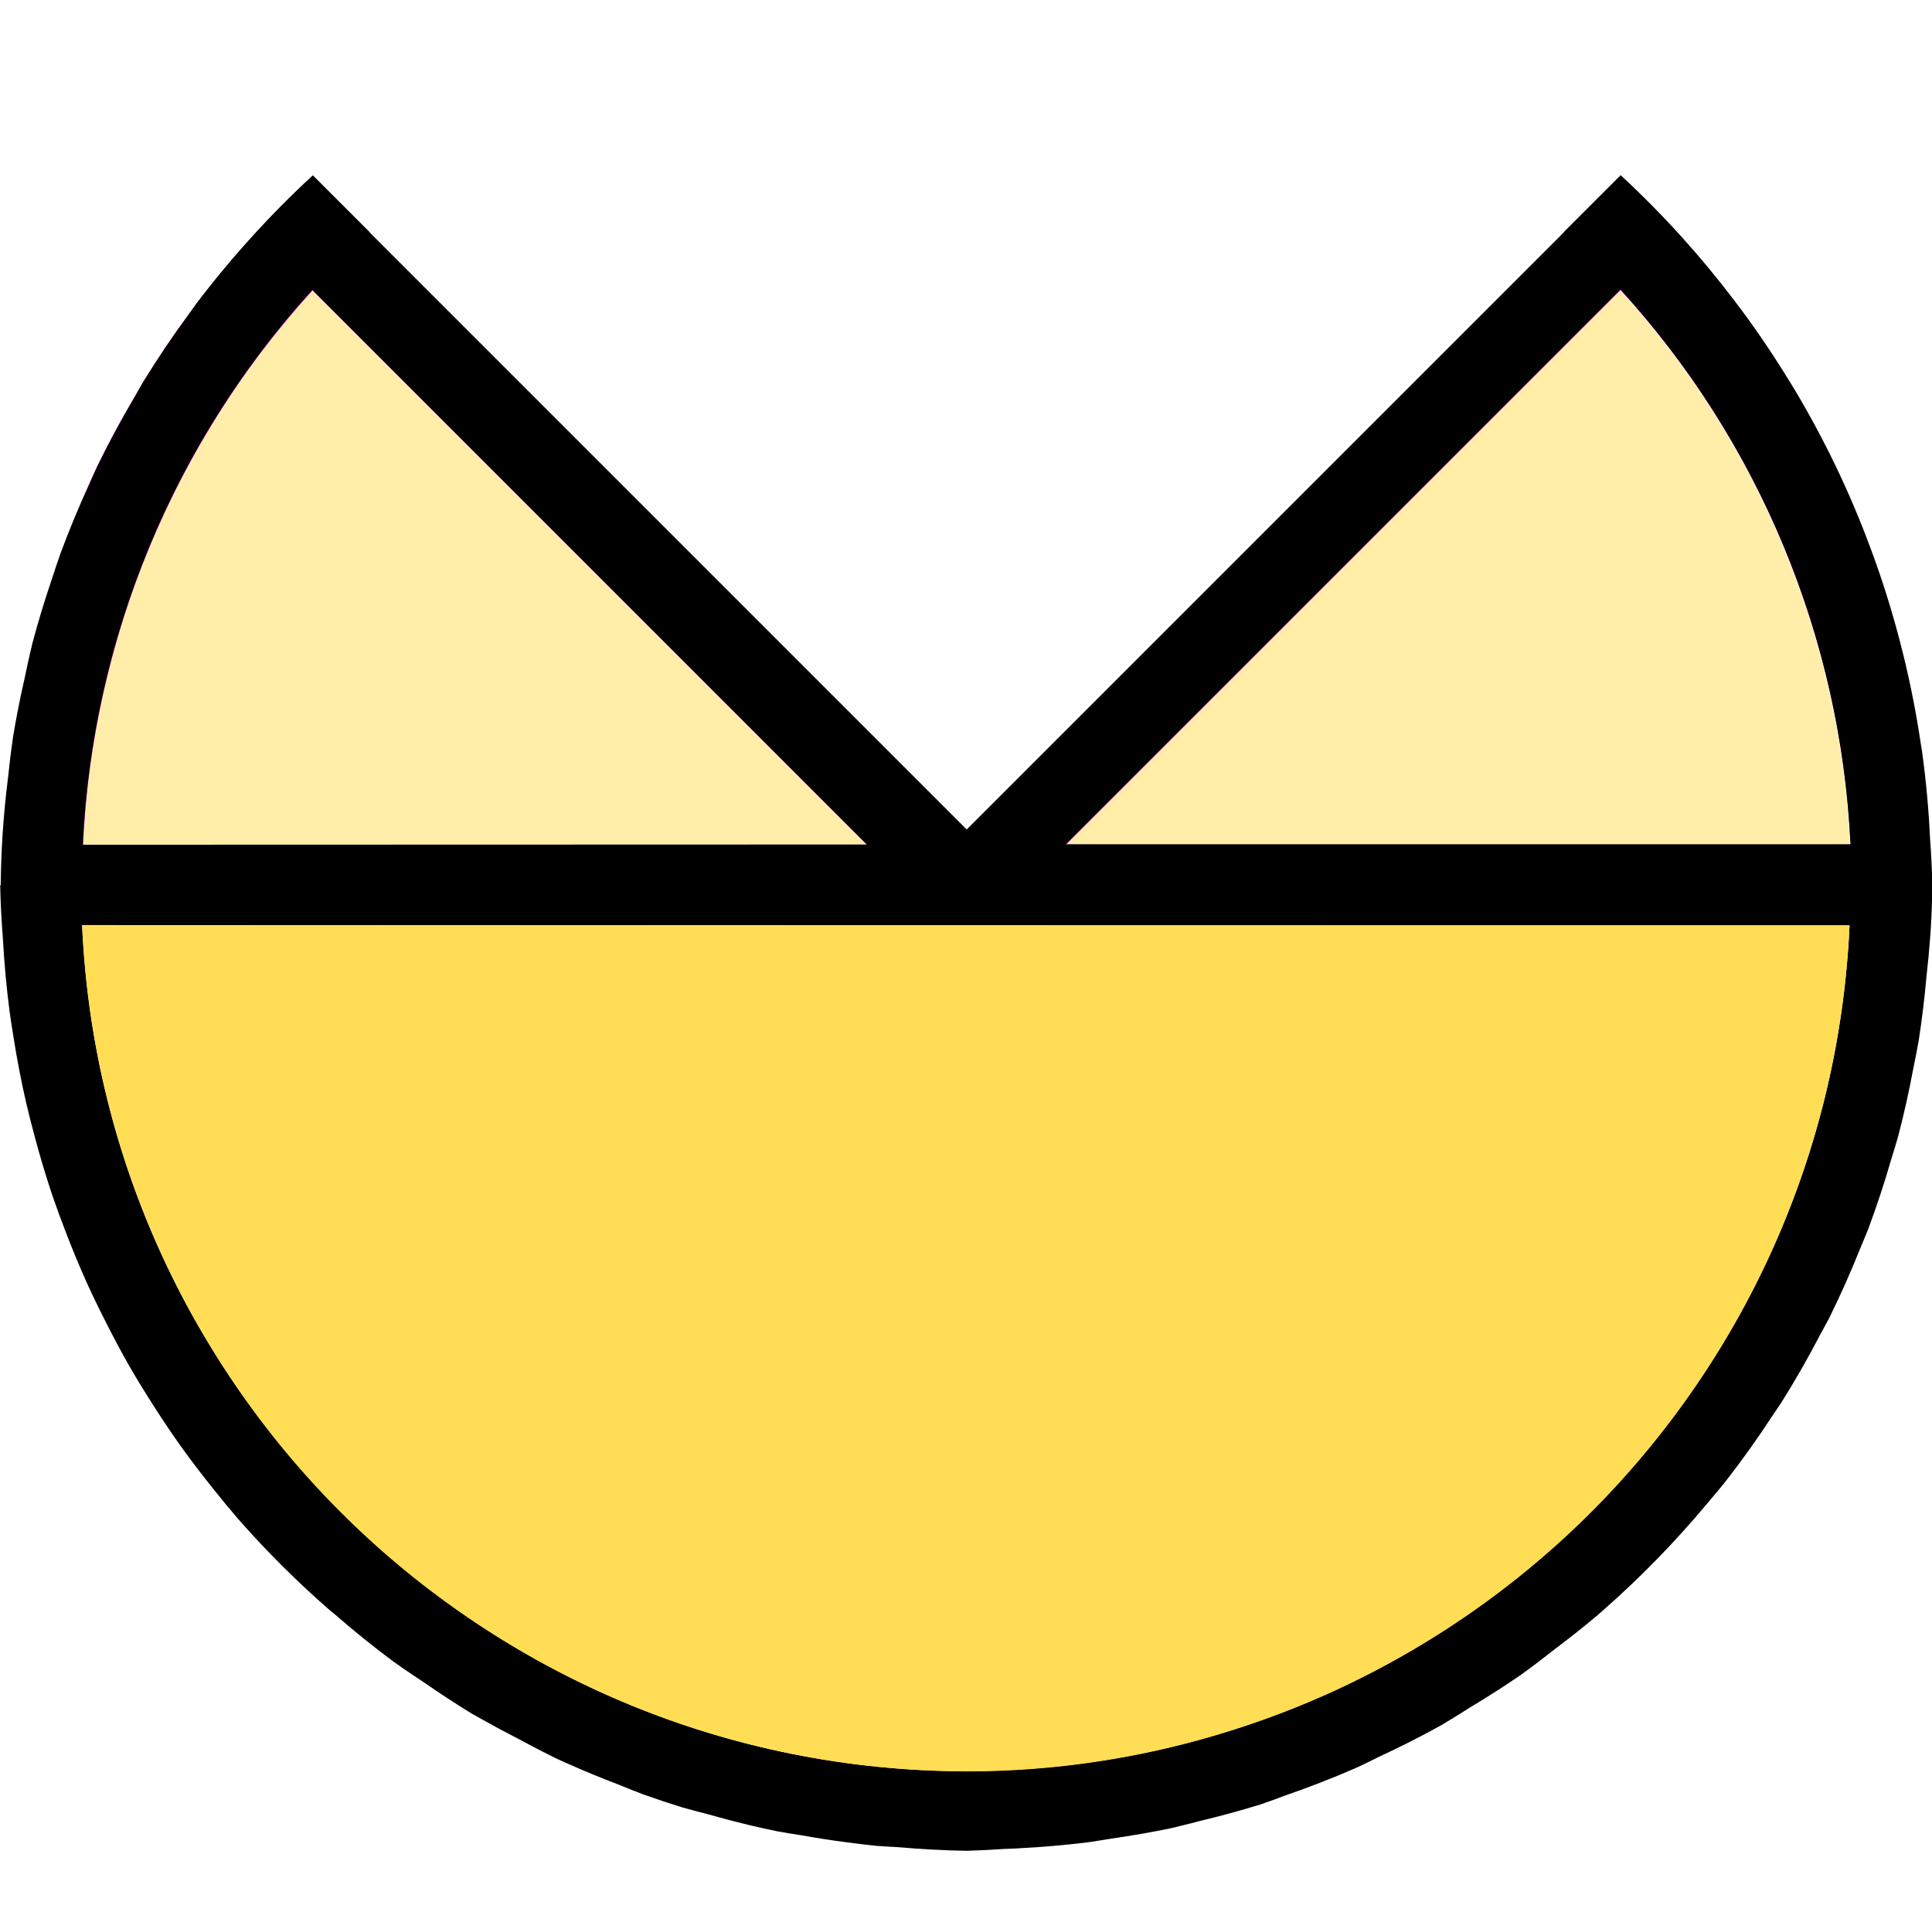
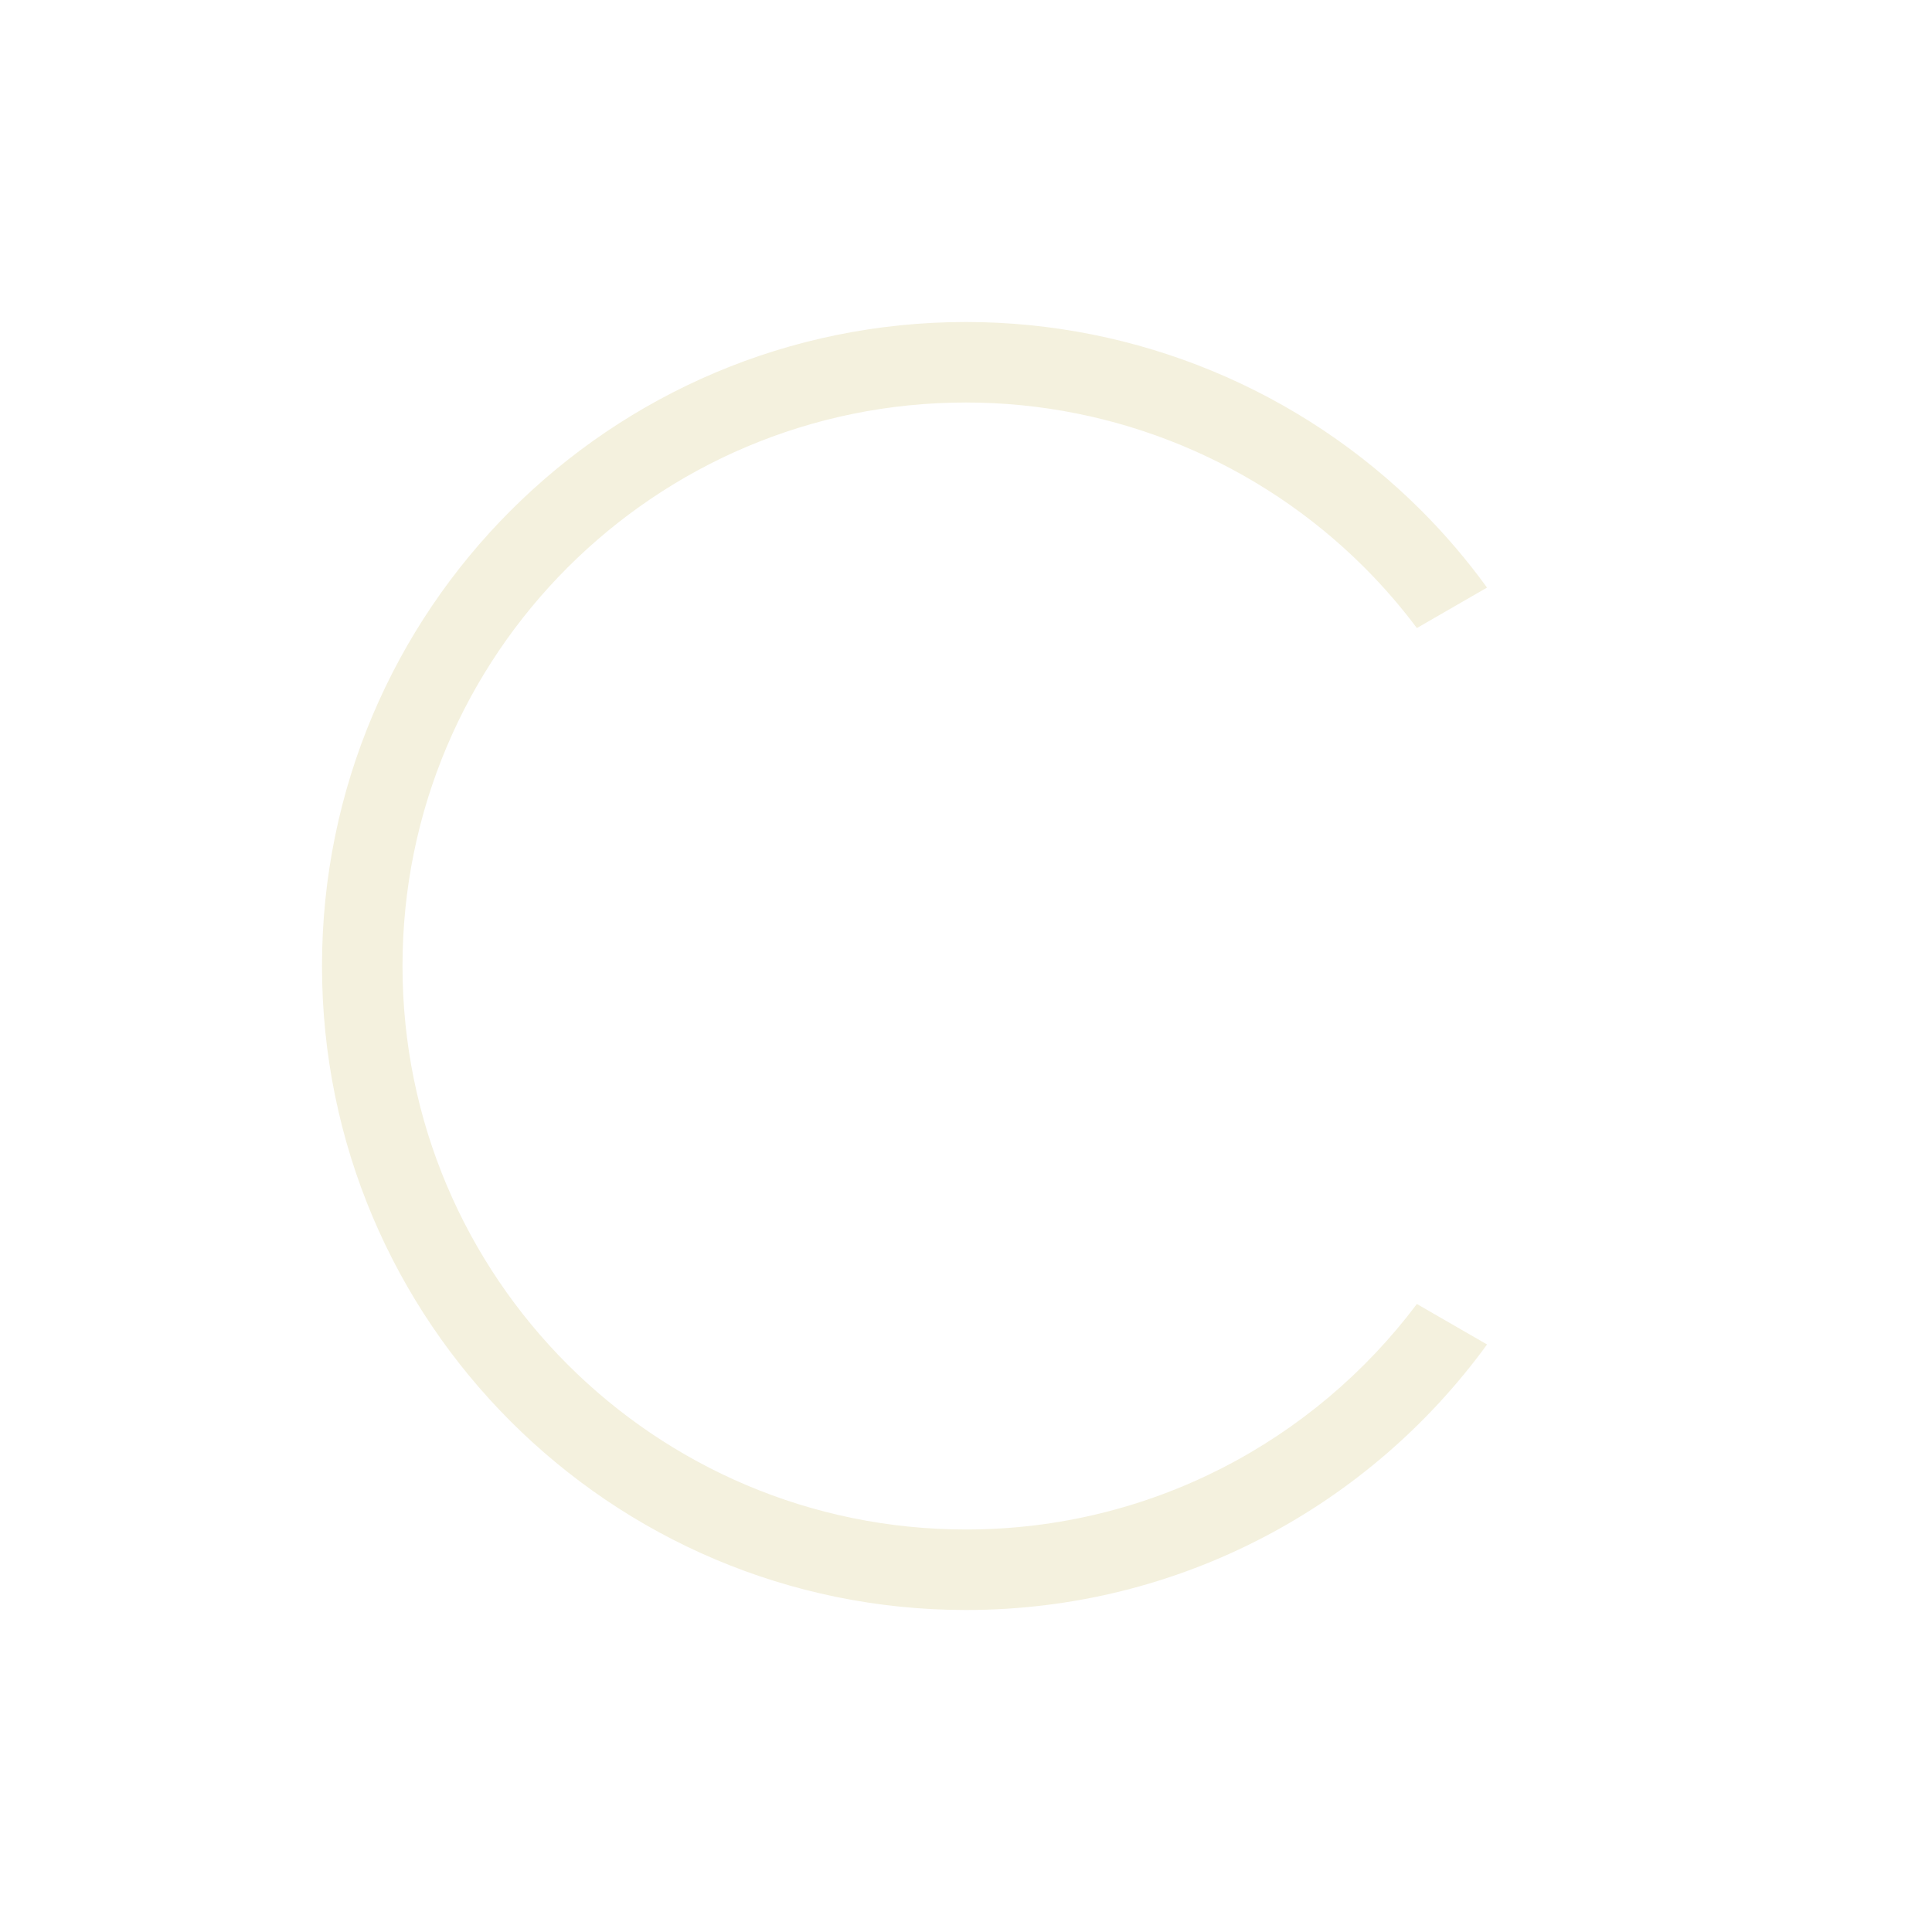
- <svg xmlns="http://www.w3.org/2000/svg" width="32.003" height="31.666" viewBox="0 0 8.467 8.378" version="1.1" id="svg8">
-   <defs id="defs2" />
-   <g id="layer1" transform="translate(-100.7663,-144.4431)">
-     <path style="fill:#ffeeaa;stroke-width:0.037" d="m 104.565,148.145 -2.009,-2.009 h -8e-5 l -0.421,-0.421 a 3.881,3.881 0 0 0 -0.227,0.273 3.881,3.881 0 0 0 -0.218,0.321 3.881,3.881 0 0 0 -0.185,0.341 3.881,3.881 0 0 0 -0.15,0.358 3.881,3.881 0 0 0 -0.113,0.371 3.881,3.881 0 0 0 -0.076,0.38 3.881,3.881 0 0 0 -0.037,0.386 z" id="path4019" />
-     <path style="fill:#ffeeaa;stroke-width:0.037" d="m 108.874,148.145 a 3.881,3.881 0 0 0 -0.033,-0.355 3.881,3.881 0 0 0 -0.073,-0.381 3.881,3.881 0 0 0 -0.111,-0.372 3.881,3.881 0 0 0 -0.147,-0.359 3.881,3.881 0 0 0 -0.182,-0.342 3.881,3.881 0 0 0 -0.215,-0.322 3.881,3.881 0 0 0 -0.247,-0.299 l -0.422,0.422 -2.009,2.009 z" id="path4017" />
-     <path style="fill:#ff00ff;stroke-width:0.037" d="m 108.874,146.639 a 4.233,4.233 0 0 0 -0.045,-0.109 4.233,4.233 0 0 0 -0.018,-0.038 4.233,4.233 0 0 0 -0.179,-0.334 4.233,4.233 0 0 0 -0.024,-0.039 4.233,4.233 0 0 0 -0.209,-0.311 4.233,4.233 0 0 0 -0.031,-0.041 4.233,4.233 0 0 0 -0.234,-0.283 4.233,4.233 0 0 0 -0.267,-0.27 l -0.249,0.249 -7.3e-4,7.2e-4 a 3.881,3.881 0 0 1 7.3e-4,5.9e-4 l -0.422,0.422 -2.195,2.195 -2.195,-2.195 -0.422,-0.422 a 3.881,3.881 0 0 1 6.6e-4,-5.8e-4 l -2.9e-4,-2.9e-4 -0.249,-0.249 a 4.233,4.233 0 0 0 -0.264,0.266 4.233,4.233 0 0 0 -0.247,0.297 4.233,4.233 0 0 0 -0.03,0.042 4.233,4.233 0 0 0 -0.204,0.303 4.233,4.233 0 0 0 -0.037,0.065 4.233,4.233 0 0 0 -0.162,0.301 4.233,4.233 0 0 0 -0.041,0.091 4.233,4.233 0 0 0 -0.083,0.2 v 1.366 h 0.063 a 3.881,3.881 0 0 1 0.037,-0.386 3.881,3.881 0 0 1 0.076,-0.38 3.881,3.881 0 0 1 0.113,-0.371 3.881,3.881 0 0 1 0.15,-0.358 3.881,3.881 0 0 1 0.185,-0.341 3.881,3.881 0 0 1 0.218,-0.321 3.881,3.881 0 0 1 0.227,-0.273 l 0.421,0.421 h 7e-5 l 2.009,2.009 h 0.871 l 2.009,-2.009 0.422,-0.422 a 3.881,3.881 0 0 1 0.247,0.299 3.881,3.881 0 0 1 0.215,0.322 3.881,3.881 0 0 1 0.182,0.342 3.881,3.881 0 0 1 0.147,0.359 3.881,3.881 0 0 1 0.111,0.372 3.881,3.881 0 0 1 0.073,0.381 3.881,3.881 0 0 1 0.033,0.355 z" id="path4015" />
-     <path style="stroke-width:0.036" d="m 100.767,148.324 a 4.233,4.233 0 0 0 0.012,0.234 4.233,4.233 0 0 0 0.029,0.316 4.233,4.233 0 0 0 0.018,0.118 4.233,4.233 0 0 0 0.056,0.289 4.233,4.233 0 0 0 0.035,0.138 4.233,4.233 0 0 0 0.077,0.258 4.233,4.233 0 0 0 0.058,0.159 4.233,4.233 0 0 0 0.093,0.225 4.233,4.233 0 0 0 0.084,0.174 4.233,4.233 0 0 0 0.103,0.193 4.233,4.233 0 0 0 0.114,0.186 4.233,4.233 0 0 0 0.109,0.162 4.233,4.233 0 0 0 0.146,0.192 4.233,4.233 0 0 0 0.11,0.133 4.233,4.233 0 0 0 0.402,0.4 4.233,4.233 0 0 0 0.021,0.017 4.233,4.233 0 0 0 0.254,0.205 4.233,4.233 0 0 0 0.044,0.031 4.233,4.233 0 0 0 0.091,0.061 4.233,4.233 0 0 0 0.211,0.138 4.233,4.233 0 0 0 0.043,0.024 4.233,4.233 0 0 0 0.162,0.087 4.233,4.233 0 0 0 0.162,0.084 4.233,4.233 0 0 0 0.042,0.019 4.233,4.233 0 0 0 0.237,0.098 4.233,4.233 0 0 0 0.103,0.041 4.233,4.233 0 0 0 0.174,0.058 4.233,4.233 0 0 0 0.109,0.029 4.233,4.233 0 0 0 0.178,0.047 4.233,4.233 0 0 0 0.131,0.029 4.233,4.233 0 0 0 0.103,0.017 4.233,4.233 0 0 0 0.201,0.031 4.233,4.233 0 0 0 0.124,0.015 4.233,4.233 0 0 0 0.098,0.006 4.233,4.233 0 0 0 0.302,0.016 4.233,4.233 0 0 0 0.162,-0.008 4.233,4.233 0 0 0 0.008,-2.8e-4 4.233,4.233 0 0 0 0.047,-0.002 4.233,4.233 0 0 0 0.011,-7.1e-4 4.233,4.233 0 0 0 0.301,-0.026 4.233,4.233 0 0 0 0.021,-0.003 4.233,4.233 0 0 0 0.057,-0.009 4.233,4.233 0 0 0 0.024,-0.004 4.233,4.233 0 0 0 0.269,-0.047 4.233,4.233 0 0 0 0.032,-0.008 4.233,4.233 0 0 0 0.053,-0.013 4.233,4.233 0 0 0 0.038,-0.01 4.233,4.233 0 0 0 0.264,-0.072 4.233,4.233 0 0 0 0.006,-0.002 4.233,4.233 0 0 0 0.014,-0.005 4.233,4.233 0 0 0 0.045,-0.016 4.233,4.233 0 0 0 0.037,-0.014 4.233,4.233 0 0 0 0.319,-0.124 4.233,4.233 0 0 0 0.101,-0.049 4.233,4.233 0 0 0 0.27,-0.137 4.233,4.233 0 0 0 0.128,-0.079 4.233,4.233 0 0 0 0.223,-0.143 4.233,4.233 0 0 0 0.149,-0.113 4.233,4.233 0 0 0 0.179,-0.142 4.233,4.233 0 0 0 0.031,-0.027 4.233,4.233 0 0 0 0.452,-0.463 4.233,4.233 0 0 0 0.048,-0.057 4.233,4.233 0 0 0 0.033,-0.04 4.233,4.233 0 0 0 0.212,-0.297 4.233,4.233 0 0 0 0.034,-0.05 4.233,4.233 0 0 0 0.174,-0.304 4.233,4.233 0 0 0 0.037,-0.068 4.233,4.233 0 0 0 0.136,-0.305 4.233,4.233 0 0 0 0.036,-0.087 4.233,4.233 0 0 0 0.1,-0.303 4.233,4.233 0 0 0 0.031,-0.103 4.233,4.233 0 0 0 0.066,-0.295 4.233,4.233 0 0 0 0.024,-0.124 4.233,4.233 0 0 0 0.034,-0.28 4.233,4.233 0 0 0 0.017,-0.181 4.233,4.233 0 0 0 0.002,-0.029 4.233,4.233 0 0 0 0.007,-0.194 4.233,4.233 0 0 0 -0.01,-0.199 4.233,4.233 0 0 0 -0.035,-0.383 4.233,4.233 0 0 0 -0.006,-0.037 4.233,4.233 0 0 0 -0.074,-0.379 4.233,4.233 0 0 0 -0.009,-0.036 4.233,4.233 0 0 0 -0.111,-0.369 4.233,4.233 0 0 0 -0.013,-0.036 4.233,4.233 0 0 0 -0.146,-0.354 4.233,4.233 0 0 0 -0.018,-0.038 4.233,4.233 0 0 0 -0.179,-0.334 4.233,4.233 0 0 0 -0.024,-0.039 4.233,4.233 0 0 0 -0.209,-0.311 4.233,4.233 0 0 0 -0.031,-0.041 4.233,4.233 0 0 0 -0.234,-0.283 4.233,4.233 0 0 0 -0.267,-0.27 l -0.249,0.249 -7.1e-4,7.1e-4 a 3.881,3.881 0 0 1 7.1e-4,5.6e-4 l -0.422,0.422 -2.195,2.195 -2.195,-2.195 -0.422,-0.422 a 3.881,3.881 0 0 1 6.5e-4,-5.6e-4 l -3e-4,-2.8e-4 -0.249,-0.249 a 4.233,4.233 0 0 0 -0.264,0.266 4.233,4.233 0 0 0 -0.247,0.297 4.233,4.233 0 0 0 -0.03,0.042 4.233,4.233 0 0 0 -0.204,0.303 4.233,4.233 0 0 0 -0.037,0.065 4.233,4.233 0 0 0 -0.162,0.301 4.233,4.233 0 0 0 -0.041,0.091 4.233,4.233 0 0 0 -0.121,0.292 4.233,4.233 0 0 0 -0.04,0.119 4.233,4.233 0 0 0 -0.084,0.278 4.233,4.233 0 0 0 -0.033,0.149 4.233,4.233 0 0 0 -0.051,0.258 4.233,4.233 0 0 0 -0.022,0.179 4.233,4.233 0 0 0 -0.024,0.251 4.233,4.233 0 0 0 -0.008,0.219 z m 0.359,0.174 h 3.458 0.833 3.455 a 3.881,3.881 0 0 1 -3.872,3.707 3.881,3.881 0 0 1 -3.874,-3.707 z m 0.003,-0.353 a 3.881,3.881 0 0 1 1.006,-2.431 l 0.421,0.421 h 7e-5 l 2.009,2.009 z m 1.35,-2.76 a 3.881,3.881 0 0 1 0.045,-0.037 3.881,3.881 0 0 0 -0.045,0.037 z m 0.314,-0.243 a 3.881,3.881 0 0 1 0.051,-0.034 3.881,3.881 0 0 0 -0.051,0.034 z m 0.322,-0.202 a 3.881,3.881 0 0 1 0.071,-0.038 3.881,3.881 0 0 0 -0.071,0.038 z m 0.339,-0.169 a 3.881,3.881 0 0 1 0.097,-0.04 3.881,3.881 0 0 0 -0.097,0.04 z m 0.354,-0.135 a 3.881,3.881 0 0 1 0.122,-0.037 3.881,3.881 0 0 0 -0.122,0.037 z m 0.366,-0.1 a 3.881,3.881 0 0 1 0.146,-0.029 3.881,3.881 0 0 0 -0.146,0.029 z m 0.373,-0.063 a 3.881,3.881 0 0 1 0.172,-0.016 3.881,3.881 0 0 0 -0.172,0.016 z m 0.455,-0.031 a 3.881,3.881 0 0 1 0.272,0.014 3.881,3.881 0 0 0 -0.272,-0.014 z m 0.435,3.701 2.009,-2.009 0.422,-0.422 a 3.881,3.881 0 0 1 1.008,2.431 z m 0.03,-3.67 a 3.881,3.881 0 0 1 0.191,0.029 3.881,3.881 0 0 0 -0.191,-0.029 z m 0.381,0.066 a 3.881,3.881 0 0 1 0.188,0.048 3.881,3.881 0 0 0 -0.188,-0.048 z m 0.374,0.104 a 3.881,3.881 0 0 1 0.181,0.067 3.881,3.881 0 0 0 -0.181,-0.067 z m 0.362,0.141 a 3.881,3.881 0 0 1 0.173,0.084 3.881,3.881 0 0 0 -0.173,-0.084 z m 0.344,0.176 a 3.881,3.881 0 0 1 0.165,0.102 3.881,3.881 0 0 0 -0.165,-0.102 z m 0.327,0.211 a 3.881,3.881 0 0 1 0.152,0.116 3.881,3.881 0 0 0 -0.152,-0.116 z" id="path3684-3" />
-     <path style="fill:#ffdd55;stroke-width:0.037" d="m 101.126,148.497 a 3.881,3.881 0 0 0 0.006,0.099 3.881,3.881 0 0 0 0.046,0.385 3.881,3.881 0 0 0 0.085,0.379 3.881,3.881 0 0 0 0.122,0.368 3.881,3.881 0 0 0 0.158,0.354 3.881,3.881 0 0 0 0.193,0.337 3.881,3.881 0 0 0 0.225,0.316 3.881,3.881 0 0 0 0.256,0.292 3.881,3.881 0 0 0 0.284,0.265 3.881,3.881 0 0 0 0.309,0.235 3.881,3.881 0 0 0 0.331,0.203 3.881,3.881 0 0 0 0.349,0.169 3.881,3.881 0 0 0 0.364,0.133 3.881,3.881 0 0 0 0.376,0.096 3.881,3.881 0 0 0 0.383,0.058 3.881,3.881 0 0 0 0.387,0.02 3.881,3.881 0 0 0 0.096,-10e-4 3.881,3.881 0 0 0 0.387,-0.029 3.881,3.881 0 0 0 0.382,-0.068 3.881,3.881 0 0 0 0.373,-0.106 3.881,3.881 0 0 0 0.361,-0.142 3.881,3.881 0 0 0 0.345,-0.178 3.881,3.881 0 0 0 0.325,-0.211 3.881,3.881 0 0 0 0.303,-0.243 3.881,3.881 0 0 0 0.277,-0.272 3.881,3.881 0 0 0 0.248,-0.298 3.881,3.881 0 0 0 0.217,-0.321 3.881,3.881 0 0 0 0.184,-0.341 3.881,3.881 0 0 0 0.149,-0.358 3.881,3.881 0 0 0 0.113,-0.371 3.881,3.881 0 0 0 0.075,-0.381 3.881,3.881 0 0 0 0.037,-0.386 z" id="path4032" />
+ <svg xmlns="http://www.w3.org/2000/svg" xmlns:xlink="http://www.w3.org/1999/xlink" id="svg1630" version="1.1" viewBox="0 0 76.2 76.2" height="76.2mm" width="76.2mm">
+   <defs id="defs1624">
+     <clipPath clipPathUnits="userSpaceOnUse" id="clipPath1568">
+       <circle style="opacity:0.992;fill:#3c3c3c;fill-opacity:1" id="circle1570" cx="411.268" cy="302.127" r="144" />
+     </clipPath>
+     <clipPath clipPathUnits="userSpaceOnUse" id="clipPath1501">
+       <use height="100%" width="100%" x="0" y="0" xlink:href="#g1497" id="use1503" />
+     </clipPath>
+   </defs>
+   <g transform="translate(-78.31667,-45.81072)" id="layer1">
+     <g id="g1532" clip-path="url(#clipPath1568)" transform="matrix(0.2645833,0,0,0.2645833,7.601939,3.972903)">
+       <g id="g1530">
+         <g id="g1516">
+           <g id="g1499" clip-path="url(#clipPath1501)">
+             <g id="g1497">
+               <path style="stroke-width:1.164" fill="#e07a5f" d="m 425.225,158.127 h 130.043 v 288 H 425.225 Z" fill-rule="evenodd" id="path54" />
+               <path fill="#3d405b" d="m 363.268,110.127 h 96 v 96 h -96 z" fill-rule="evenodd" id="path52" />
+               <path style="stroke-width:1.084" fill="#e07a5f" d="m 363.268,206.127 h 112.744 v 192 H 363.268 Z" fill-rule="evenodd" id="path58" />
+               <path fill="#3d405b" d="m 267.268,206.127 v 0 c 0,-53.019 42.981,-96 96,-96 v 0 c 25.461,0 49.879,10.114 67.882,28.118 18.003,18.003 28.118,42.421 28.118,67.882 v 0 c 0,53.019 -42.981,96 -96,96 v 0 c -53.019,0 -96,-42.981 -96,-96 z" fill-rule="evenodd" id="path62" />
+               <path fill="#81b29a" d="m 267.268,398.127 v 0 c 0,-53.019 42.981,-96 96,-96 v 0 c 25.461,0 49.879,10.114 67.882,28.118 18.003,18.004 28.118,42.421 28.118,67.882 v 0 c 0,53.019 -42.981,96 -96,96 v 0 c -53.019,0 -96,-42.981 -96,-96 z" fill-rule="evenodd" id="path64" />
+               <path fill="#81b29a" d="m 363.268,398.127 h 96 v 96 h -96 z" fill-rule="evenodd" id="path60" />
+               <path fill="#ff5a5f" d="m 267.268,158.127 h 96 v 288 h -96 z" fill-rule="evenodd" id="path66" />
+               <path d="m 411.106,158.127 a 144,144 0 0 0 -143.838,144 144,144 0 0 0 144,144 144,144 0 0 0 144,-144 144,144 0 0 0 -144,-144 144,144 0 0 0 -0.162,0 z m 0.162,12 a 132,132 0 0 1 132,132 132,132 0 0 1 -132,132 132,132 0 0 1 -132,-132 132,132 0 0 1 132,-132 z" style="opacity:0.992;fill:#3c3c3c;fill-opacity:1;stroke-width:0.5" id="path112" />
+             </g>
+           </g>
+           <path id="path1343" style="fill:#f4f1de;fill-opacity:1" d="m 411.268,206.127 c -53.019,0 -96,42.981 -96,96 0,53.019 42.981,96 96,96 31.933,0 60.219,-15.596 77.672,-39.582 l -10.459,-6.033 c -15.325,20.41 -39.726,33.615 -67.213,33.615 -46.392,0 -84,-37.608 -84,-84 0,-46.392 37.608,-84 84,-84 22.278,0 43.643,8.848 59.396,24.602 2.833,2.833 5.441,5.85 7.816,9.02 l 10.457,-6.031 c -2.941,-4.049 -6.204,-7.89 -9.787,-11.473 -18.003,-18.003 -42.422,-28.117 -67.883,-28.117 z" />
+         </g>
+       </g>
+     </g>
  </g>
</svg>
